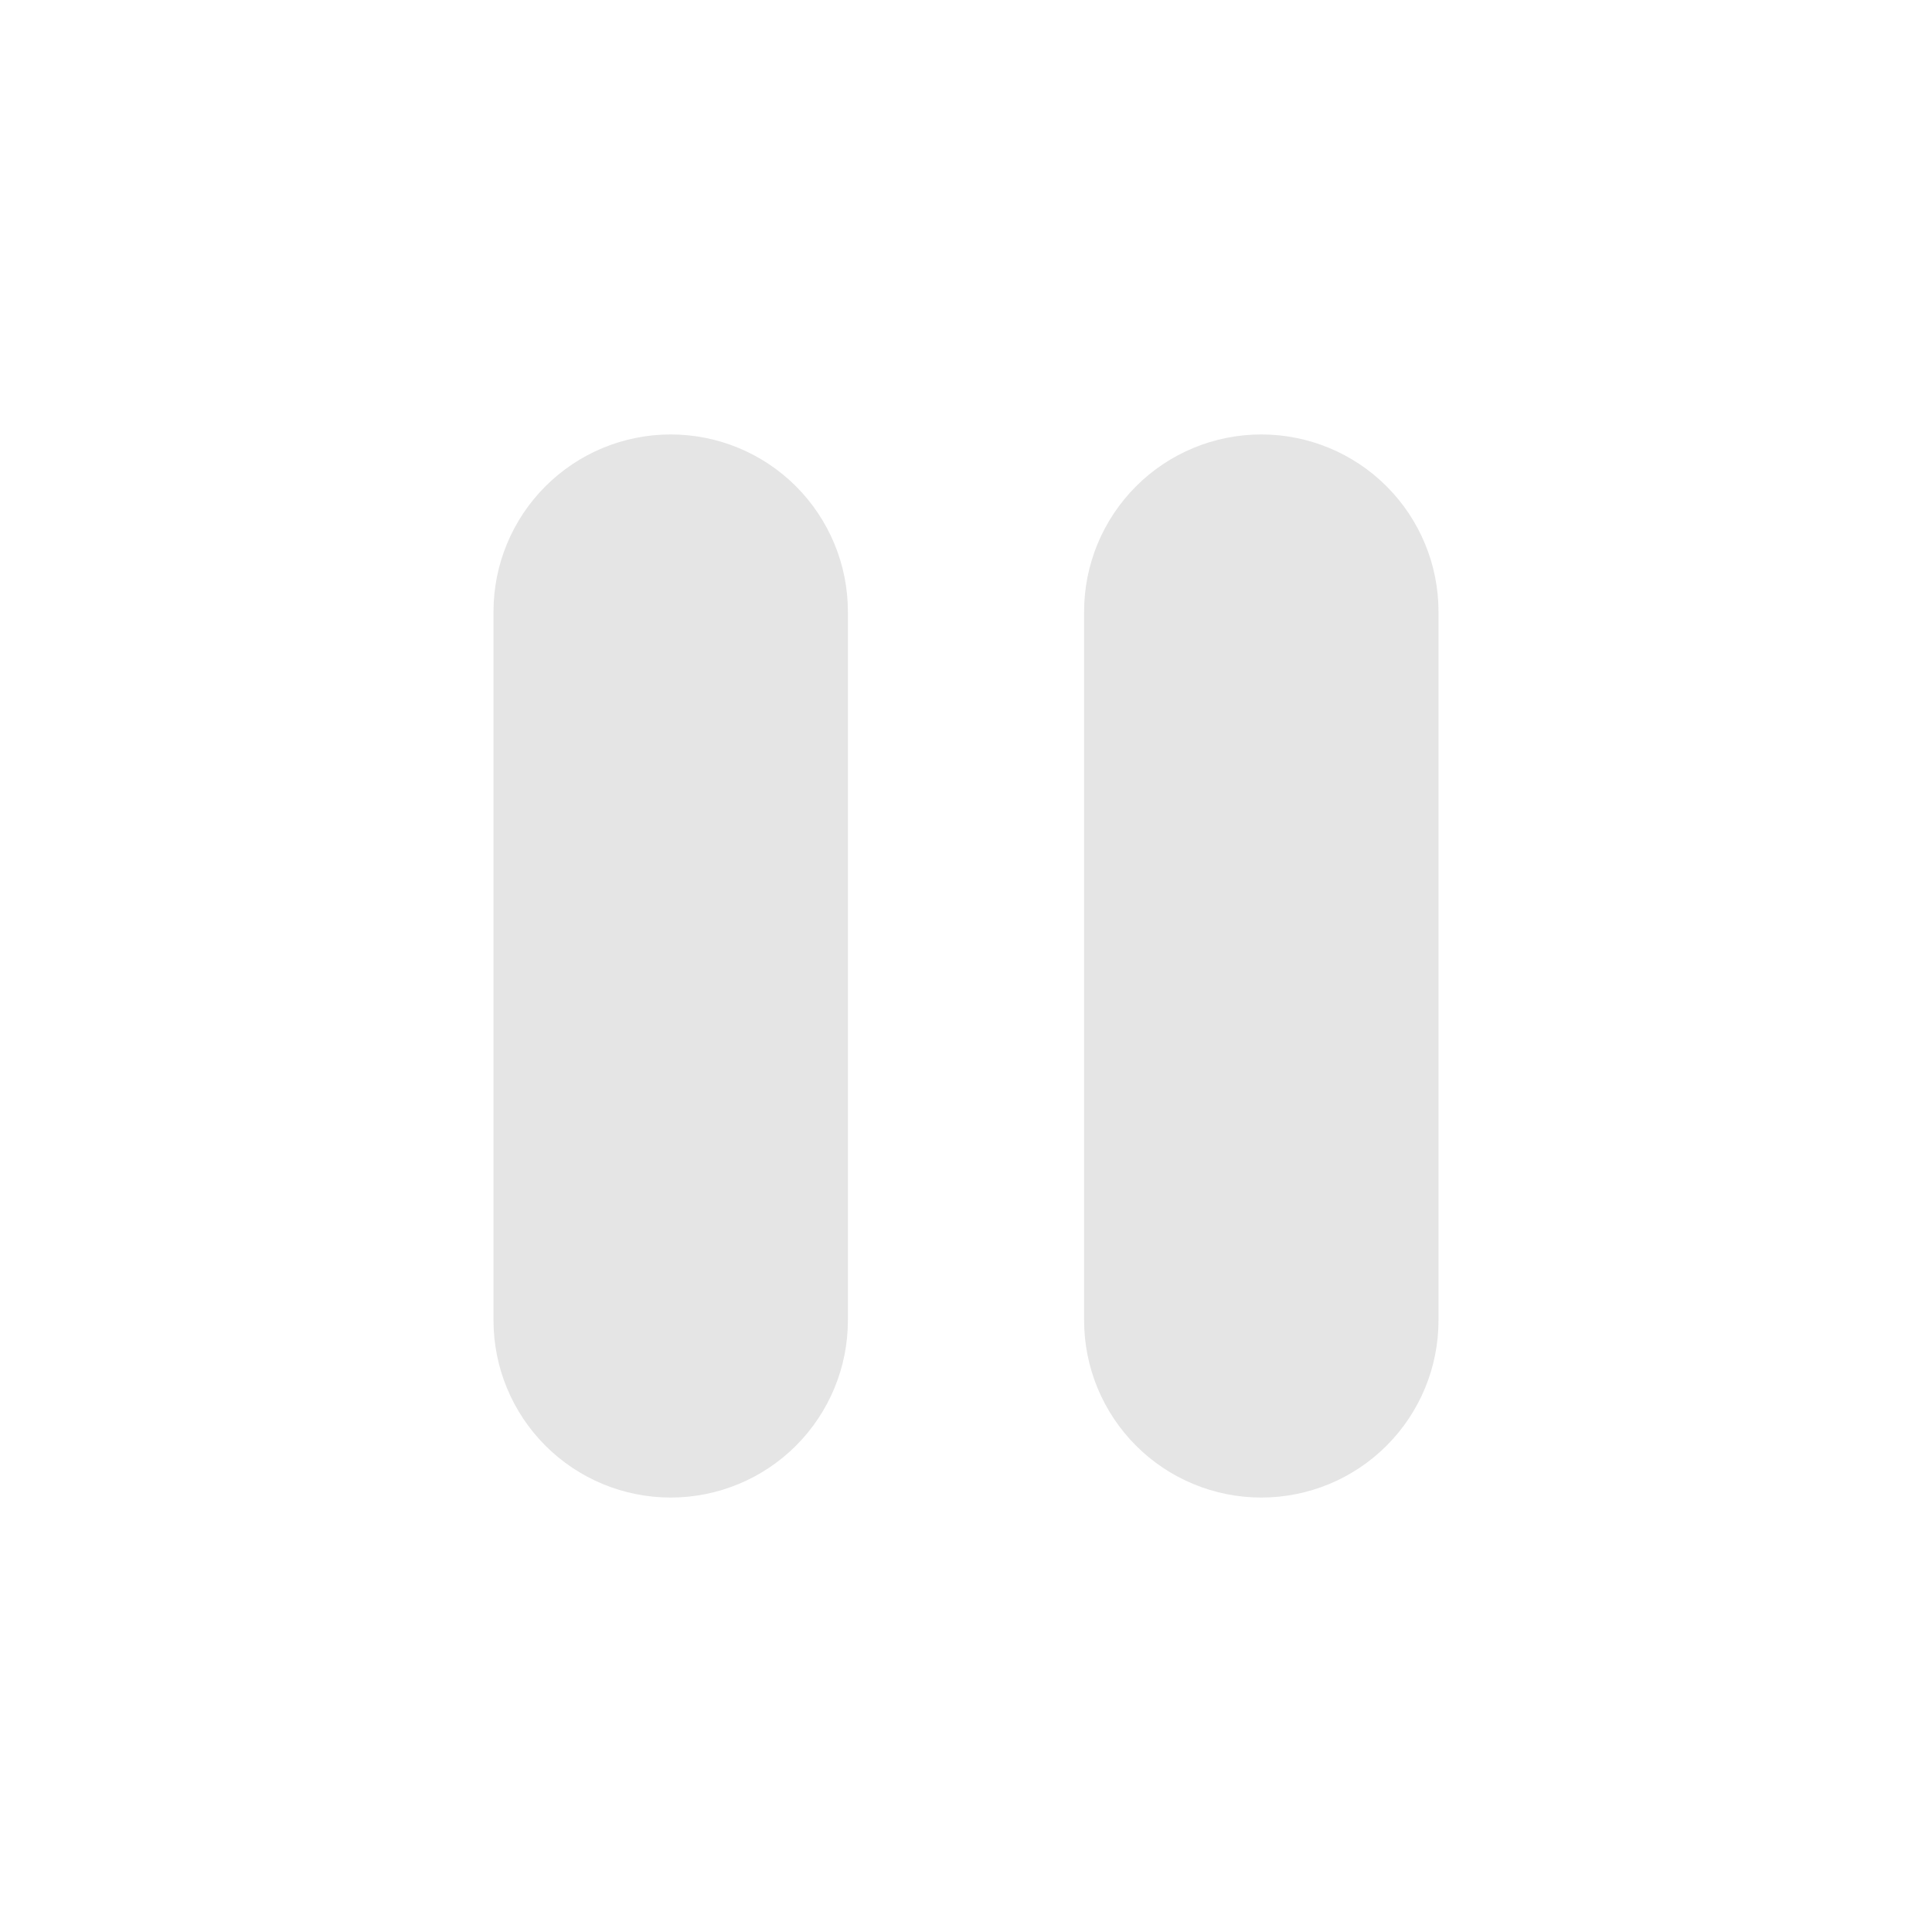
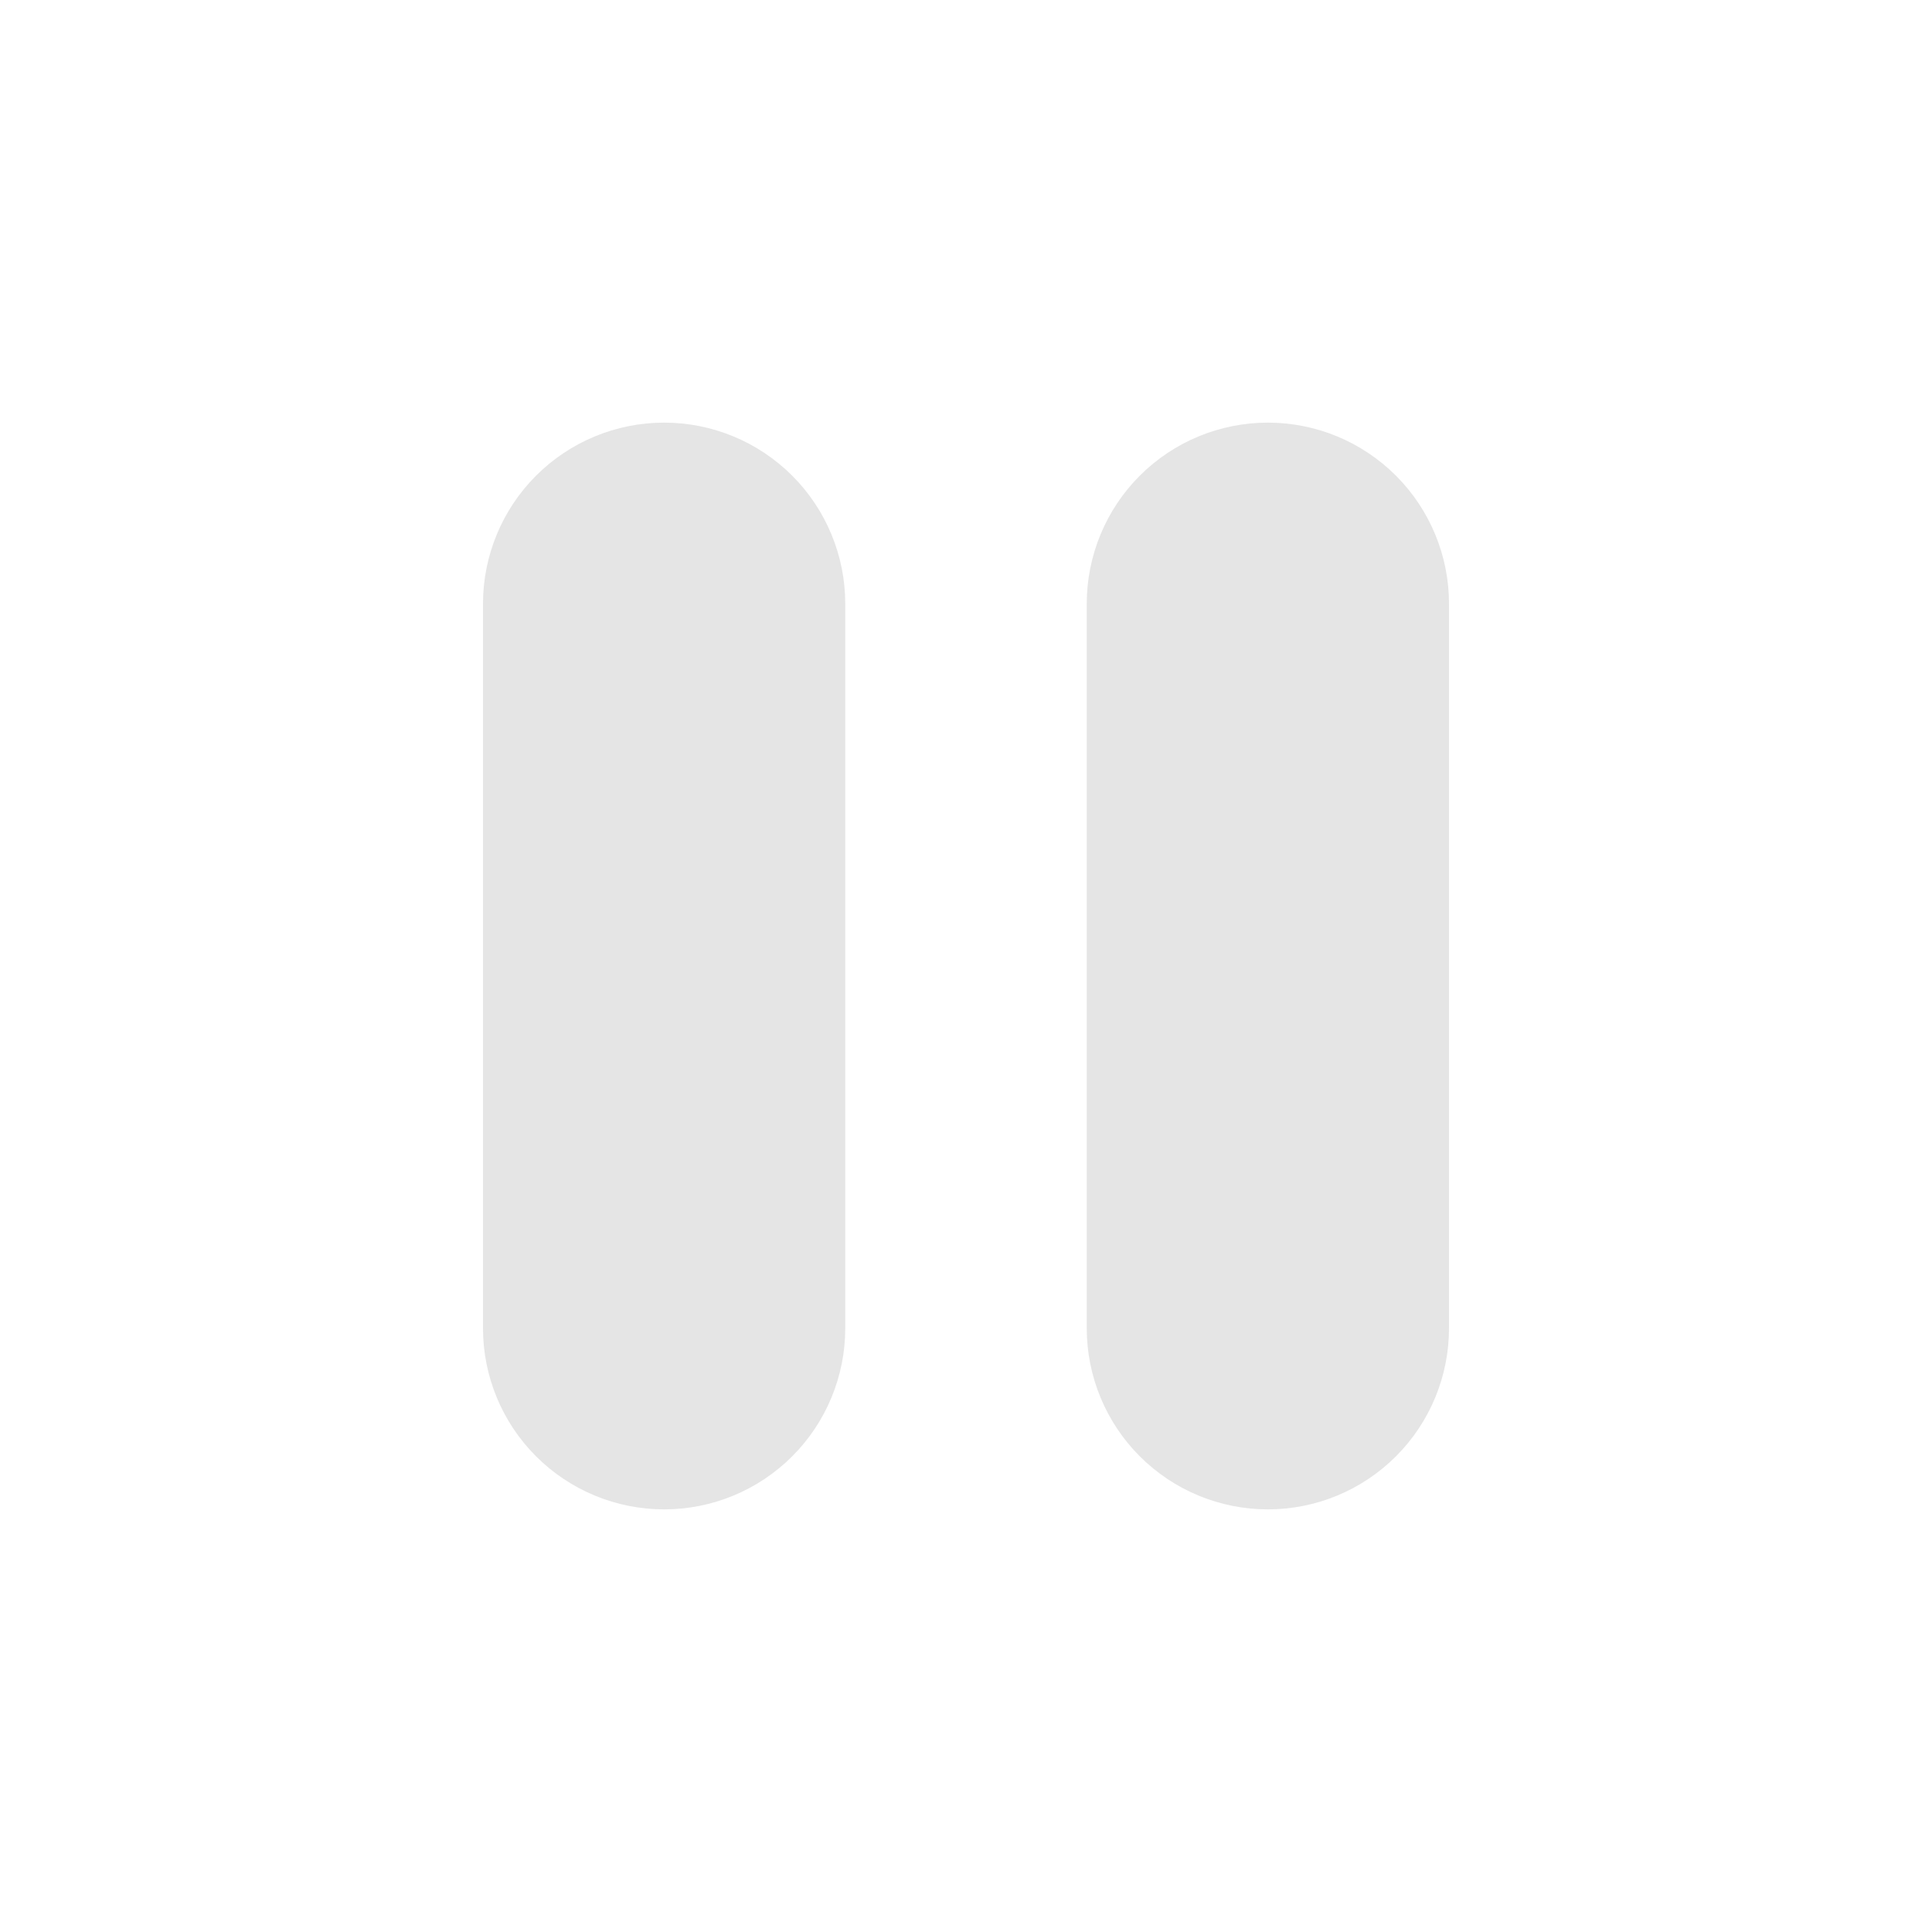
- <svg xmlns="http://www.w3.org/2000/svg" width="46" height="46" viewBox="0 0 46 46" fill="none">
-   <path d="M15.969 10.344C17.088 10.344 18.161 10.788 18.952 11.579C19.743 12.371 20.188 13.444 20.188 14.562V31.438C20.188 32.556 19.743 33.629 18.952 34.421C18.161 35.212 17.088 35.656 15.969 35.656C14.85 35.656 13.777 35.212 12.986 34.421C12.194 33.629 11.75 32.556 11.75 31.438V14.562C11.75 13.444 12.194 12.371 12.986 11.579C13.777 10.788 14.85 10.344 15.969 10.344ZM30.031 10.344C31.15 10.344 32.223 10.788 33.014 11.579C33.806 12.371 34.25 13.444 34.25 14.562V31.438C34.25 32.556 33.806 33.629 33.014 34.421C32.223 35.212 31.15 35.656 30.031 35.656C28.912 35.656 27.839 35.212 27.048 34.421C26.257 33.629 25.812 32.556 25.812 31.438V14.562C25.812 13.444 26.257 12.371 27.048 11.579C27.839 10.788 28.912 10.344 30.031 10.344Z" fill="#E5E5E5" />
+ <svg xmlns="http://www.w3.org/2000/svg" width="24" height="24" viewBox="0 0 24 24" fill="none">
+   <path d="M8.25 5.25C8.847 5.25 9.419 5.487 9.841 5.909C10.263 6.331 10.5 6.903 10.5 7.5V16.5C10.5 17.097 10.263 17.669 9.841 18.091C9.419 18.513 8.847 18.75 8.25 18.75C7.653 18.75 7.081 18.513 6.659 18.091C6.237 17.669 6 17.097 6 16.5V7.5C6 6.903 6.237 6.331 6.659 5.909C7.081 5.487 7.653 5.25 8.25 5.25ZM15.75 5.25C16.347 5.25 16.919 5.487 17.341 5.909C17.763 6.331 18 6.903 18 7.5V16.5C18 17.097 17.763 17.669 17.341 18.091C16.919 18.513 16.347 18.75 15.75 18.75C15.153 18.75 14.581 18.513 14.159 18.091C13.737 17.669 13.5 17.097 13.5 16.5V7.5C13.5 6.903 13.737 6.331 14.159 5.909C14.581 5.487 15.153 5.25 15.75 5.25Z" fill="#E5E5E5" />
</svg>
